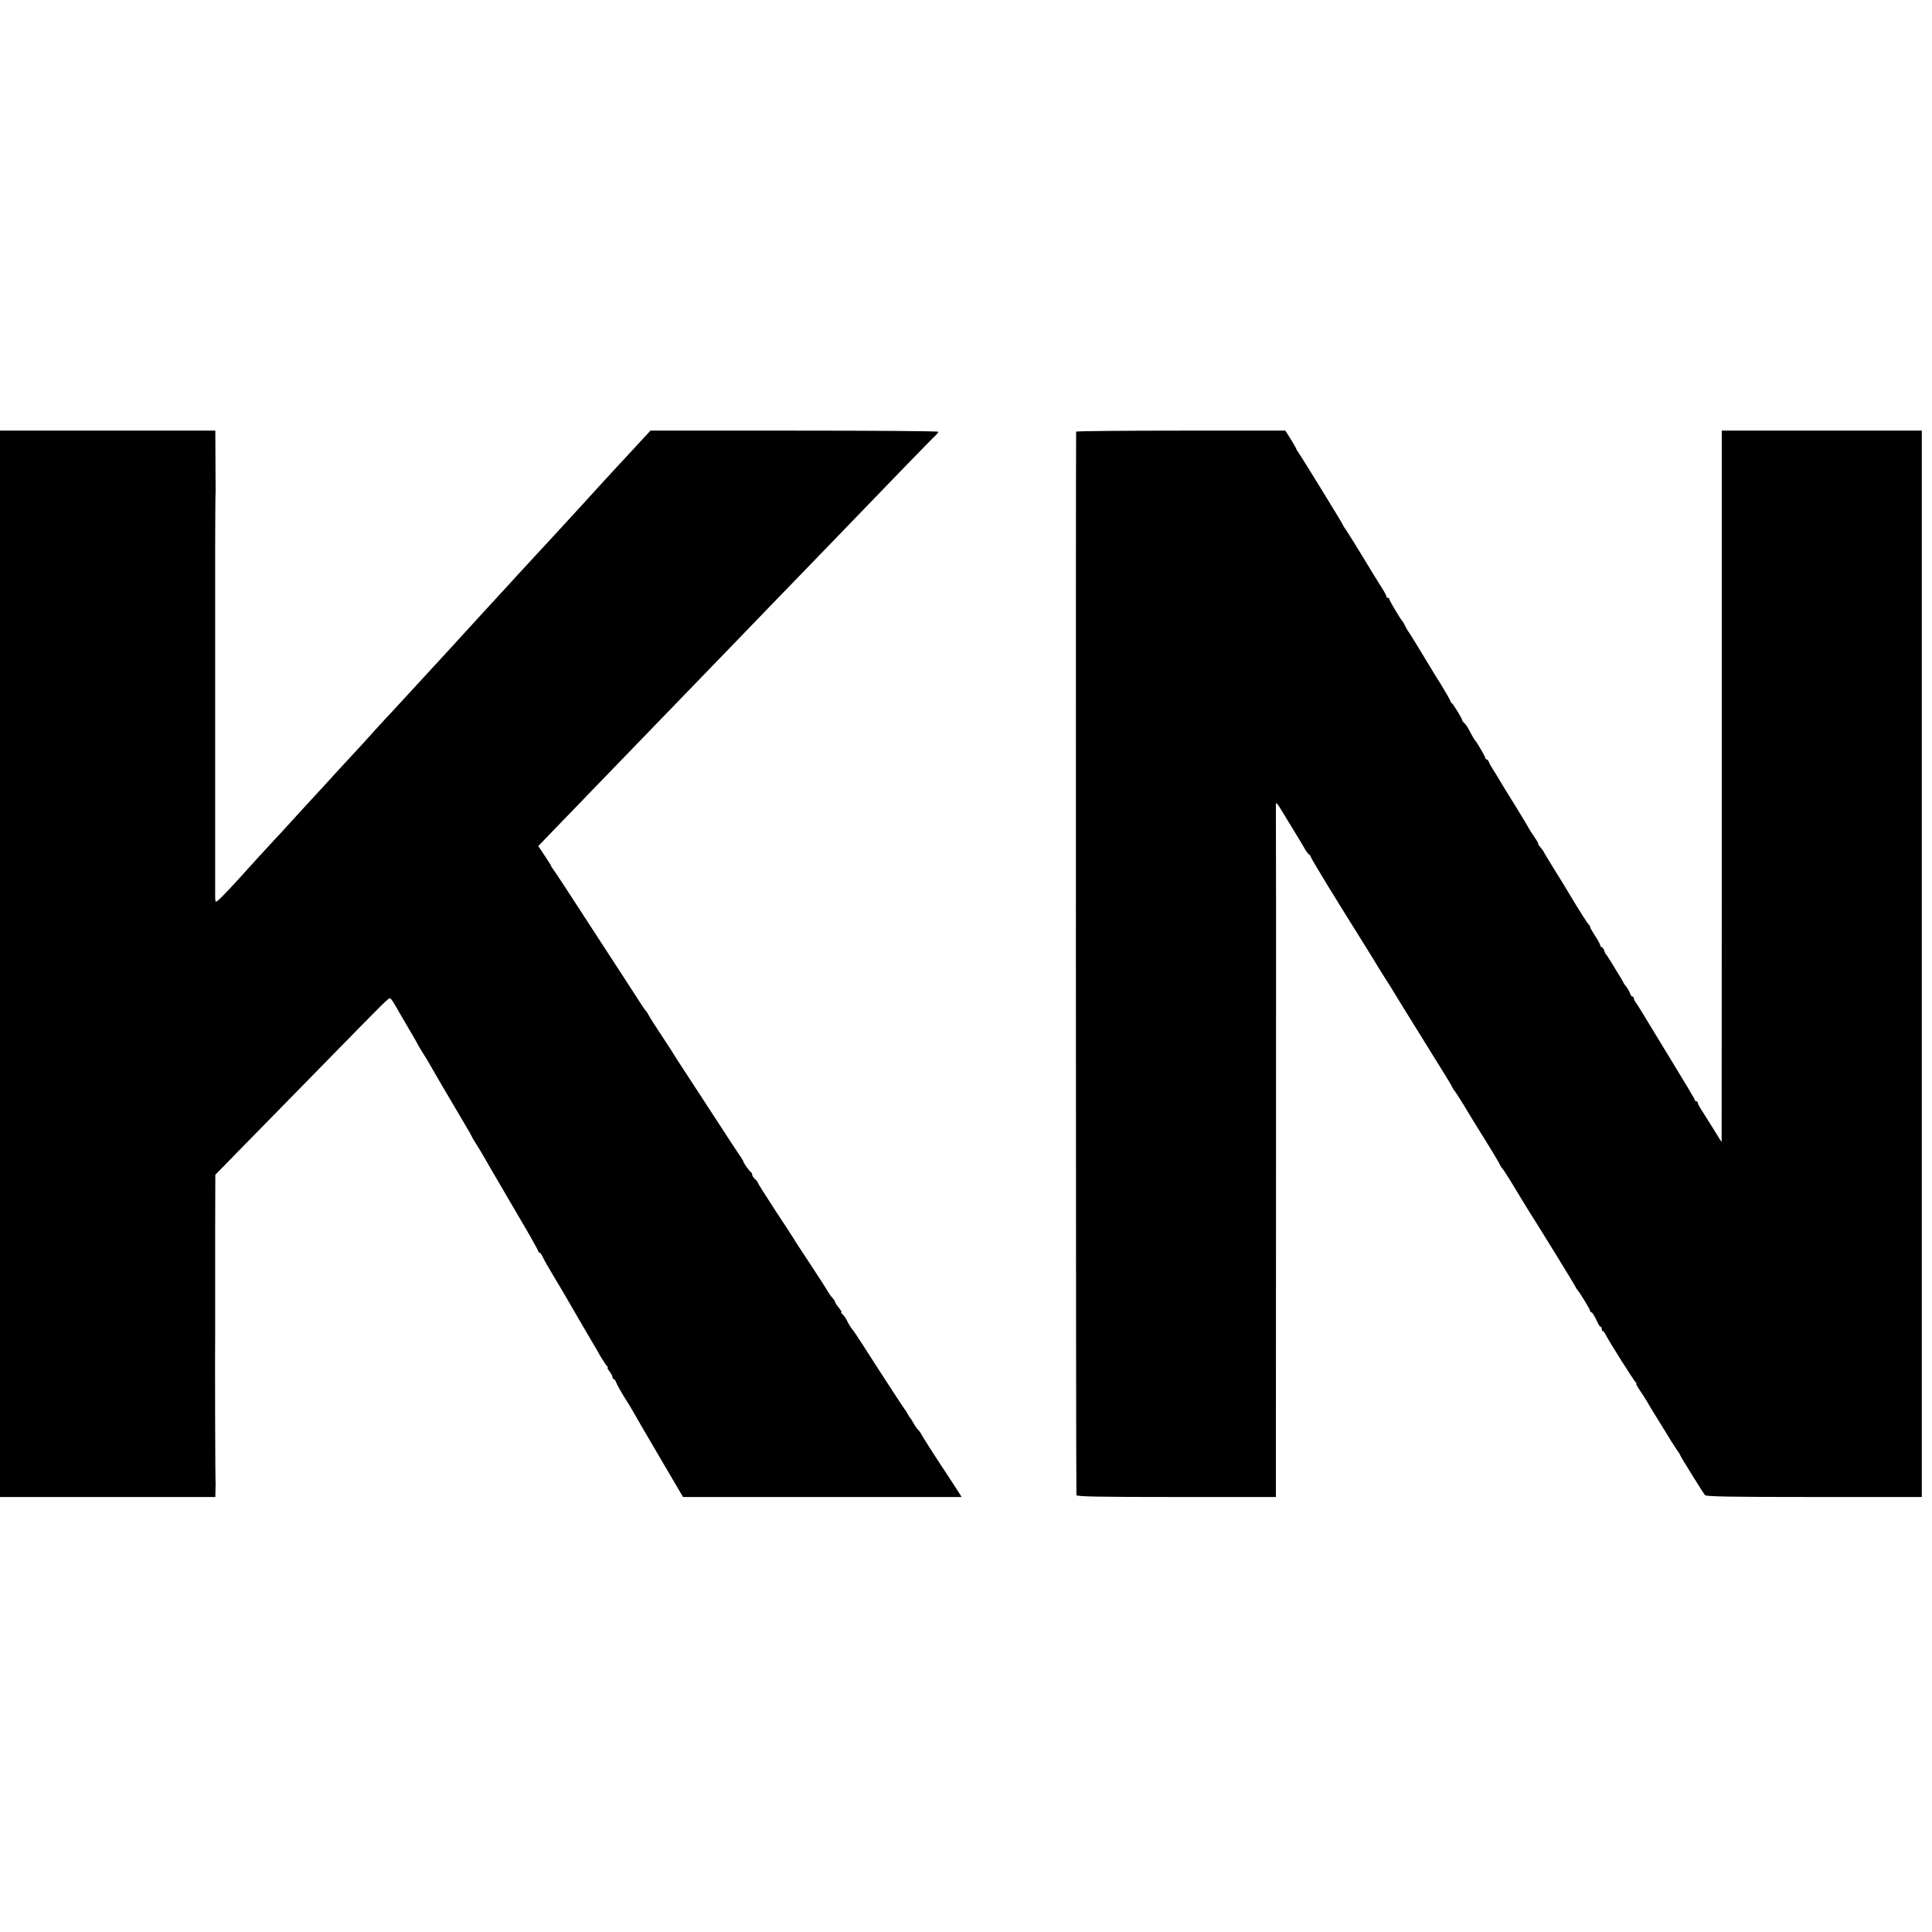
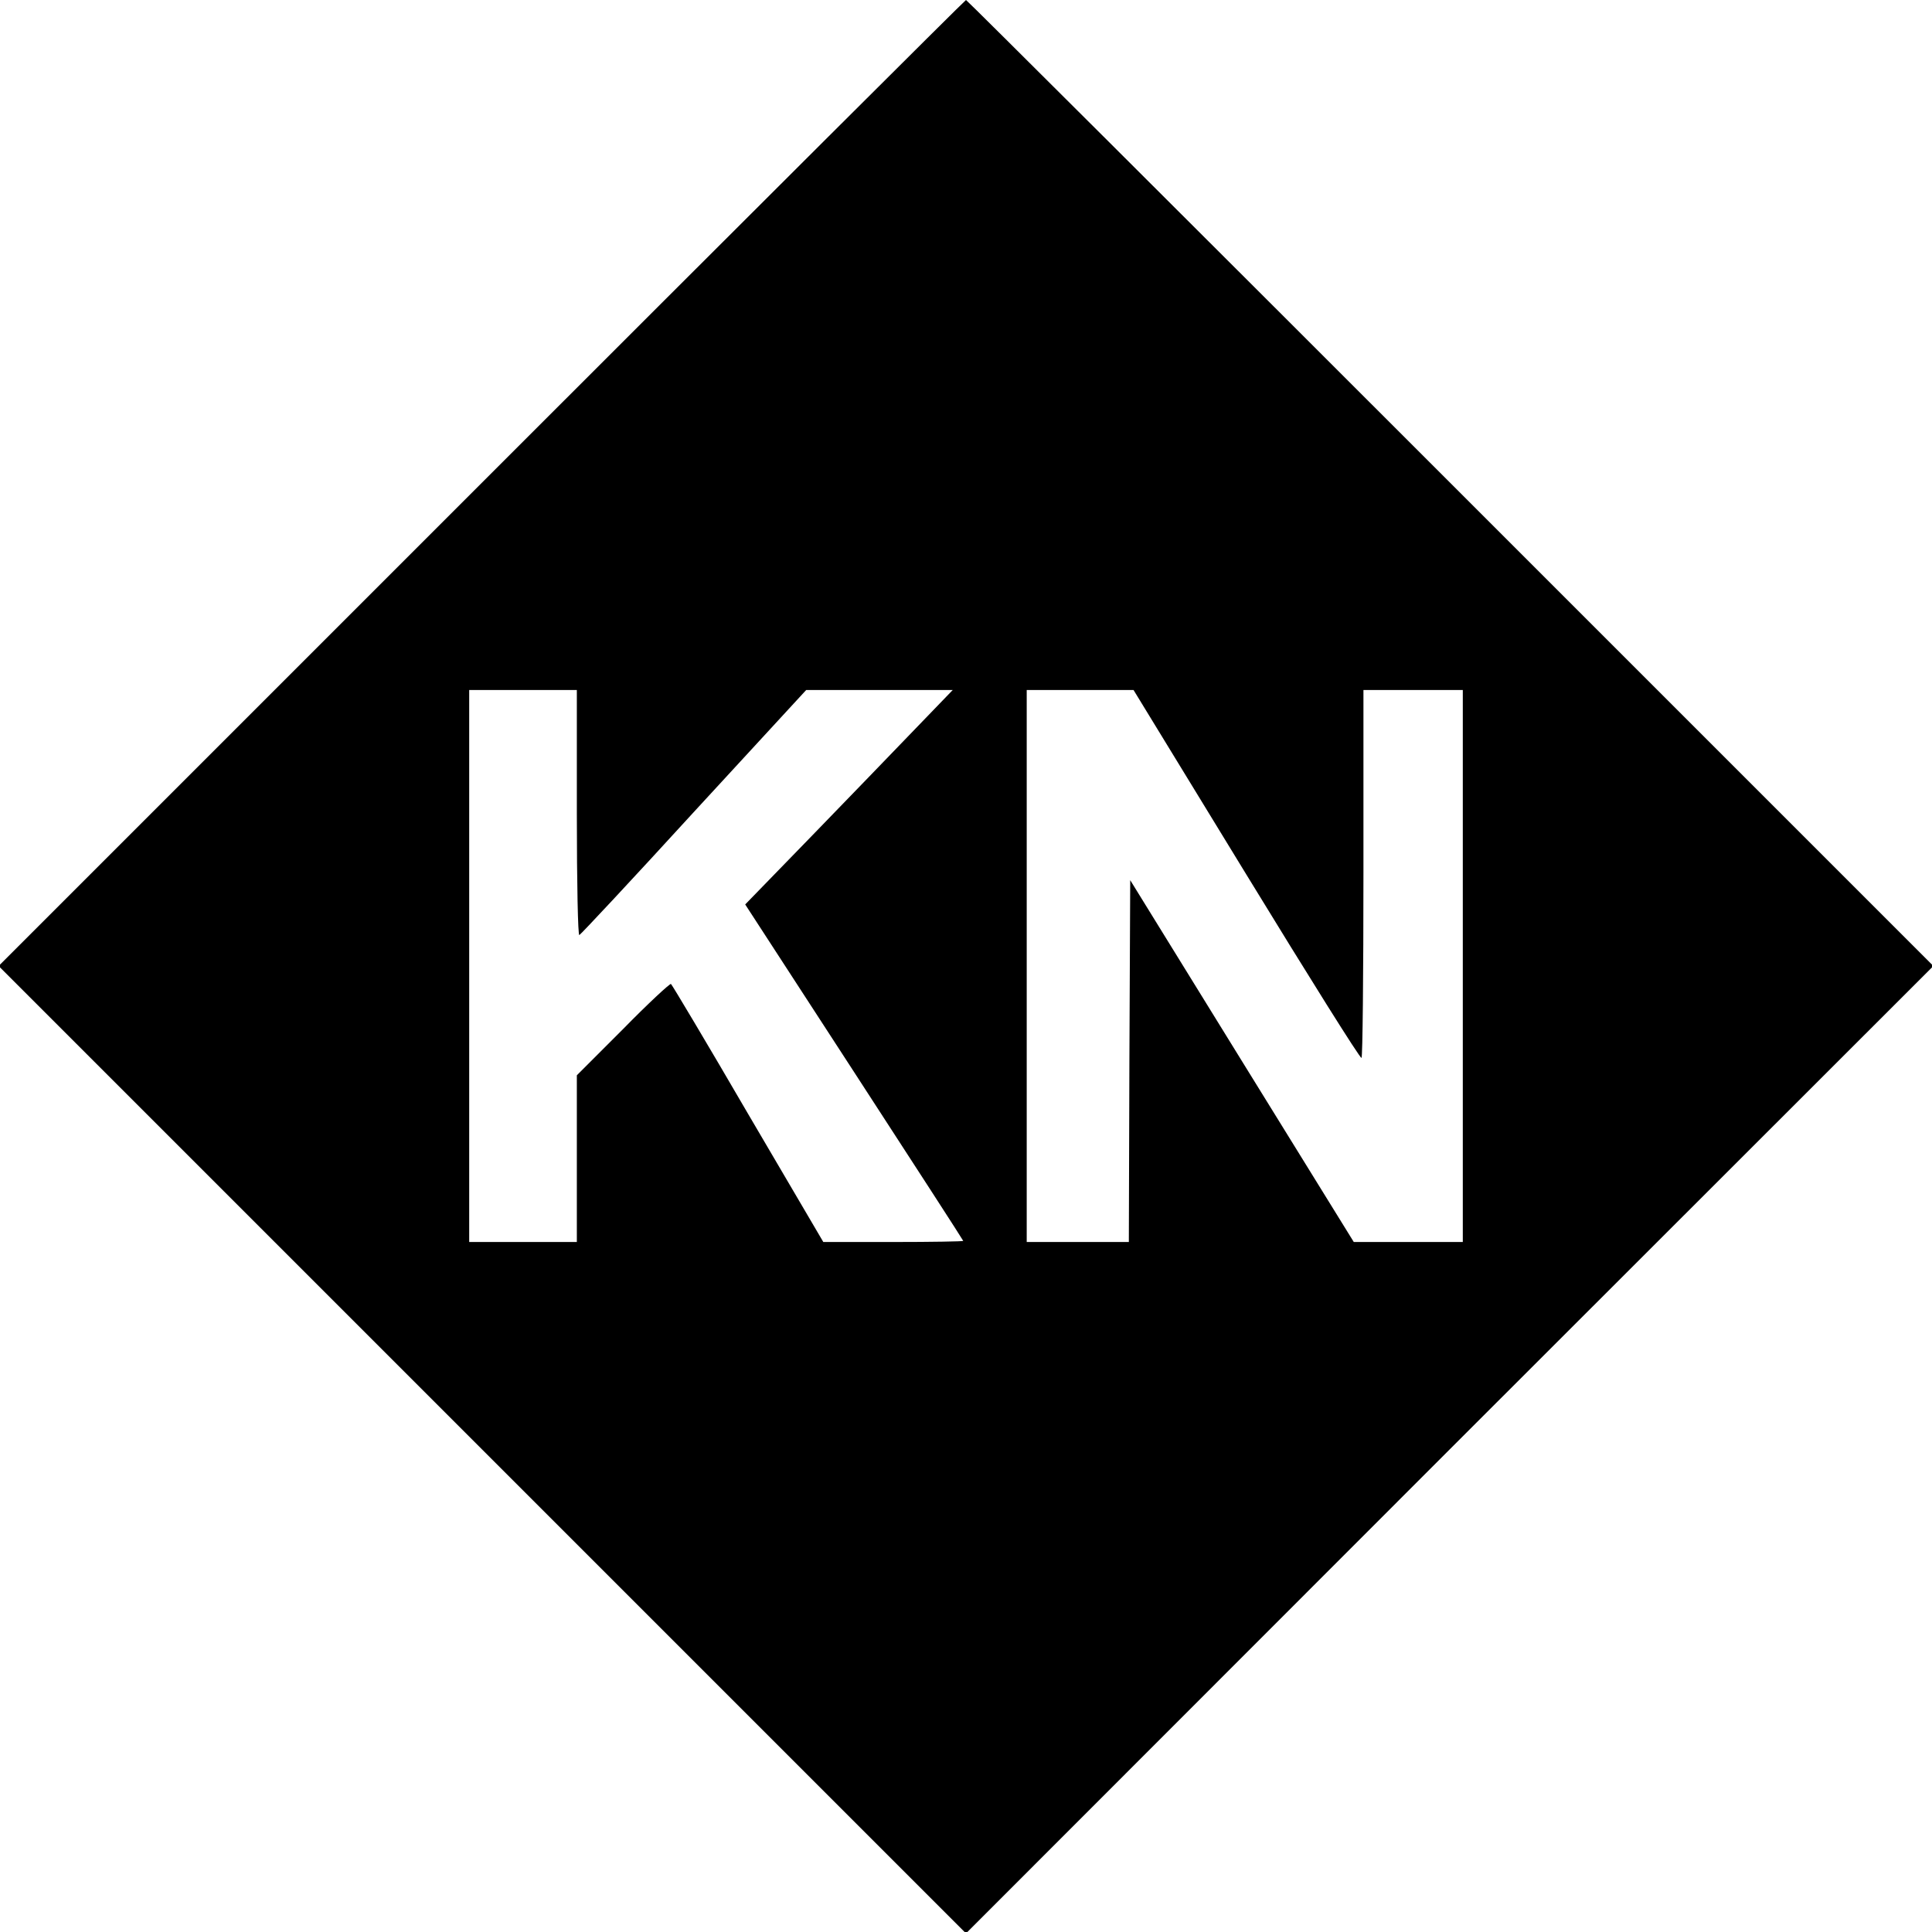
- <svg xmlns="http://www.w3.org/2000/svg" version="1.0" width="1328pt" height="1328pt" viewBox="0 0 1328 1328" preserveAspectRatio="xMidYMid meet">
-   <g transform="translate(0,1328) scale(0.1,-0.1)" fill="#000000" stroke="none">
-     <path d="M0 6655 l0 -3665 740 0 740 0 1 43 c1 23 1 45 1 48 -3 24 -5 917 -3 1049 0 12 0 228 0 320 0 8 0 182 0 385 l1 370 171 175 c94 96 334 341 533 544 486 497 487 497 498 494 5 -2 22 -26 37 -53 16 -28 56 -97 89 -153 34 -57 62 -106 62 -108 0 -2 15 -27 33 -56 19 -29 45 -73 59 -98 14 -25 48 -82 74 -128 27 -46 54 -91 59 -100 68 -116 112 -191 122 -207 7 -11 18 -31 25 -45 6 -14 20 -36 29 -50 9 -14 26 -41 37 -60 23 -41 68 -118 255 -438 76 -128 137 -237 137 -243 0 -5 4 -9 8 -9 5 0 14 -12 21 -27 7 -16 41 -76 76 -134 35 -59 73 -122 83 -140 23 -40 158 -273 181 -311 9 -14 34 -57 55 -95 22 -37 44 -71 50 -75 6 -4 7 -8 3 -8 -5 0 1 -12 12 -26 12 -15 21 -33 21 -40 0 -8 4 -14 9 -14 5 0 11 -8 14 -17 6 -18 45 -87 75 -133 9 -14 26 -41 37 -61 11 -20 94 -163 185 -318 l165 -281 957 0 958 0 -40 63 c-22 34 -45 69 -50 77 -51 75 -190 292 -190 296 0 3 -8 14 -18 25 -11 10 -25 32 -33 47 -8 15 -17 29 -20 32 -3 3 -12 16 -19 29 -7 14 -17 30 -22 35 -8 10 -110 165 -287 441 -35 55 -67 102 -70 105 -8 7 -29 40 -43 70 -7 14 -20 30 -28 37 -8 7 -11 13 -7 13 5 0 -3 14 -17 31 -14 17 -26 35 -26 40 0 5 -8 17 -17 27 -10 10 -25 31 -33 45 -8 15 -62 99 -120 187 -58 87 -110 167 -115 177 -6 10 -63 98 -128 196 -64 98 -117 182 -117 186 0 4 -9 16 -20 26 -11 10 -20 24 -20 31 0 7 -3 14 -7 16 -10 4 -53 65 -53 74 0 3 -17 31 -39 62 -21 32 -68 102 -103 157 -119 183 -221 339 -277 425 -31 47 -58 90 -61 95 -3 6 -39 62 -81 125 -42 63 -82 126 -89 140 -7 14 -16 27 -19 30 -4 3 -23 30 -42 60 -20 30 -58 89 -84 130 -27 41 -96 147 -153 235 -175 270 -219 336 -286 440 -36 55 -70 105 -75 112 -6 7 -11 14 -11 17 0 3 -20 36 -45 73 l-45 67 39 41 c21 22 83 86 137 142 55 56 144 149 199 206 130 135 562 581 645 667 36 37 169 174 295 305 127 131 264 273 305 316 41 42 165 170 275 284 110 114 238 247 285 295 47 48 186 193 310 321 124 128 233 240 243 248 9 9 17 19 17 23 0 5 -445 8 -990 8 l-989 0 -38 -41 c-21 -23 -51 -56 -68 -74 -104 -112 -208 -224 -232 -251 -15 -17 -66 -73 -113 -124 -47 -51 -96 -105 -110 -120 -49 -54 -196 -213 -235 -255 -22 -24 -76 -82 -120 -130 -44 -49 -93 -102 -109 -119 -102 -111 -141 -153 -221 -241 -49 -54 -101 -110 -113 -124 -35 -38 -203 -220 -232 -252 -14 -15 -61 -66 -105 -114 -44 -48 -100 -109 -125 -135 -25 -27 -72 -78 -105 -115 -33 -37 -80 -89 -105 -115 -25 -27 -79 -85 -120 -130 -41 -45 -88 -97 -105 -115 -51 -55 -147 -159 -225 -245 -41 -45 -88 -97 -105 -114 -32 -34 -177 -192 -241 -264 -97 -107 -155 -165 -160 -160 -3 3 -5 14 -5 24 0 11 0 134 0 274 0 140 0 262 0 270 0 8 0 224 0 480 0 256 0 471 0 478 -1 779 0 1267 3 1291 0 3 0 99 -1 214 l-1 207 -740 0 -740 0 0 -3665z" />
-     <path d="M7397 10313 c-3 -7 -2 -7278 2 -7310 1 -10 145 -13 686 -13 l685 0 1 2363 c1 1299 0 2372 -1 2385 -2 34 6 27 43 -35 19 -32 58 -96 87 -143 29 -47 60 -98 69 -115 9 -16 22 -34 29 -38 6 -4 12 -12 12 -17 0 -4 50 -89 110 -187 61 -98 114 -185 119 -193 5 -8 58 -93 118 -189 59 -95 115 -185 123 -200 9 -14 33 -53 54 -86 22 -33 44 -69 50 -80 6 -11 88 -143 181 -293 180 -289 210 -338 221 -362 4 -8 10 -17 14 -20 3 -3 32 -48 64 -100 61 -102 60 -100 123 -201 72 -115 123 -201 123 -205 0 -3 5 -10 10 -17 16 -19 51 -73 119 -187 35 -58 74 -121 86 -140 52 -80 305 -492 305 -496 0 -3 5 -10 10 -17 21 -24 90 -138 90 -147 0 -6 3 -10 8 -10 7 0 21 -22 44 -72 7 -16 16 -28 20 -28 4 0 8 -7 8 -15 0 -8 3 -15 8 -15 4 0 12 -10 18 -23 22 -44 197 -322 208 -329 6 -4 7 -8 3 -8 -4 0 7 -21 25 -47 18 -27 40 -60 48 -75 8 -15 48 -81 88 -145 40 -65 79 -127 85 -138 7 -11 22 -34 34 -52 13 -17 23 -34 23 -37 0 -6 156 -257 170 -273 8 -10 171 -13 750 -13 l740 0 0 3665 0 3665 -688 0 -687 0 0 -2445 c0 -1345 -1 -2445 -1 -2445 -1 0 -23 35 -49 78 -27 42 -63 100 -81 129 -19 28 -34 56 -34 62 0 6 -4 11 -10 11 -5 0 -10 4 -10 9 0 5 -77 134 -171 287 -94 154 -180 295 -191 314 -11 19 -29 47 -39 62 -11 14 -19 31 -19 37 0 6 -4 11 -9 11 -5 0 -11 8 -15 18 -6 18 -27 53 -37 62 -3 3 -9 12 -12 20 -4 8 -17 31 -30 51 -12 19 -35 57 -52 85 -16 27 -32 51 -36 54 -3 3 -9 15 -13 28 -4 12 -12 22 -17 22 -5 0 -9 5 -9 11 0 7 -16 36 -35 65 -19 29 -35 57 -35 62 0 6 -3 12 -7 14 -7 2 -86 129 -152 240 -9 15 -47 78 -86 140 -38 62 -72 117 -74 123 -2 5 -13 20 -24 33 -11 12 -17 22 -14 22 4 0 -9 22 -28 50 -19 27 -35 52 -35 54 0 2 -45 78 -101 168 -56 89 -107 174 -115 188 -8 14 -24 39 -34 55 -11 17 -23 38 -26 48 -4 9 -10 17 -15 17 -5 0 -9 4 -9 9 0 9 -58 109 -70 121 -6 6 -29 46 -47 81 -7 15 -20 32 -28 39 -8 7 -15 16 -15 21 0 11 -63 113 -72 117 -5 2 -8 8 -8 12 0 5 -28 54 -62 110 -35 55 -70 113 -79 128 -43 72 -144 238 -149 242 -3 3 -12 19 -20 35 -8 17 -17 32 -20 35 -12 11 -90 142 -90 151 0 5 -4 9 -10 9 -5 0 -10 5 -10 10 0 6 -15 34 -34 63 -18 28 -73 117 -121 197 -48 80 -101 164 -116 187 -16 23 -29 43 -29 46 0 6 -297 489 -310 504 -5 7 -10 15 -10 18 0 3 -17 32 -37 65 l-38 60 -717 0 c-394 0 -719 -3 -721 -7z" />
+ <svg xmlns="http://www.w3.org/2000/svg" version="1.0" width="700pt" height="700pt" viewBox="0 0 700 700" preserveAspectRatio="xMidYMid meet">
+   <g transform="translate(0,700) scale(0.1,-0.1)" fill="#000000" stroke="none">
+     <path d="M1745 5250 l-1750 -1750 1752 -1752 1753 -1753 1752 1753 1753 1752 -1750 1750 c-962 962 -1752 1750 -1755 1750 -3 0 -793 -788 -1755 -1750z m345 -1196 c0 -258 4 -444 9 -442 5 2 192 202 415 446 l407 442 265 0 266 0 -137 -142 c-76 -79 -245 -254 -376 -389 l-239 -246 395 -608 c217 -334 395 -609 395 -611 0 -2 -114 -4 -254 -4 l-253 0 -273 465 c-149 256 -275 467 -279 470 -4 2 -83 -71 -174 -164 l-167 -167 0 -302 0 -302 -195 0 -195 0 0 1000 0 1000 195 0 195 0 0 -446z m2426 -223 c225 -368 412 -667 417 -664 4 2 7 303 7 669 l0 664 180 0 180 0 0 -1000 0 -1000 -198 0 -197 0 -405 655 -405 656 -3 -656 -2 -655 -185 0 -185 0 0 1000 0 1000 193 0 194 0 409 -669z" />
  </g>
</svg>
